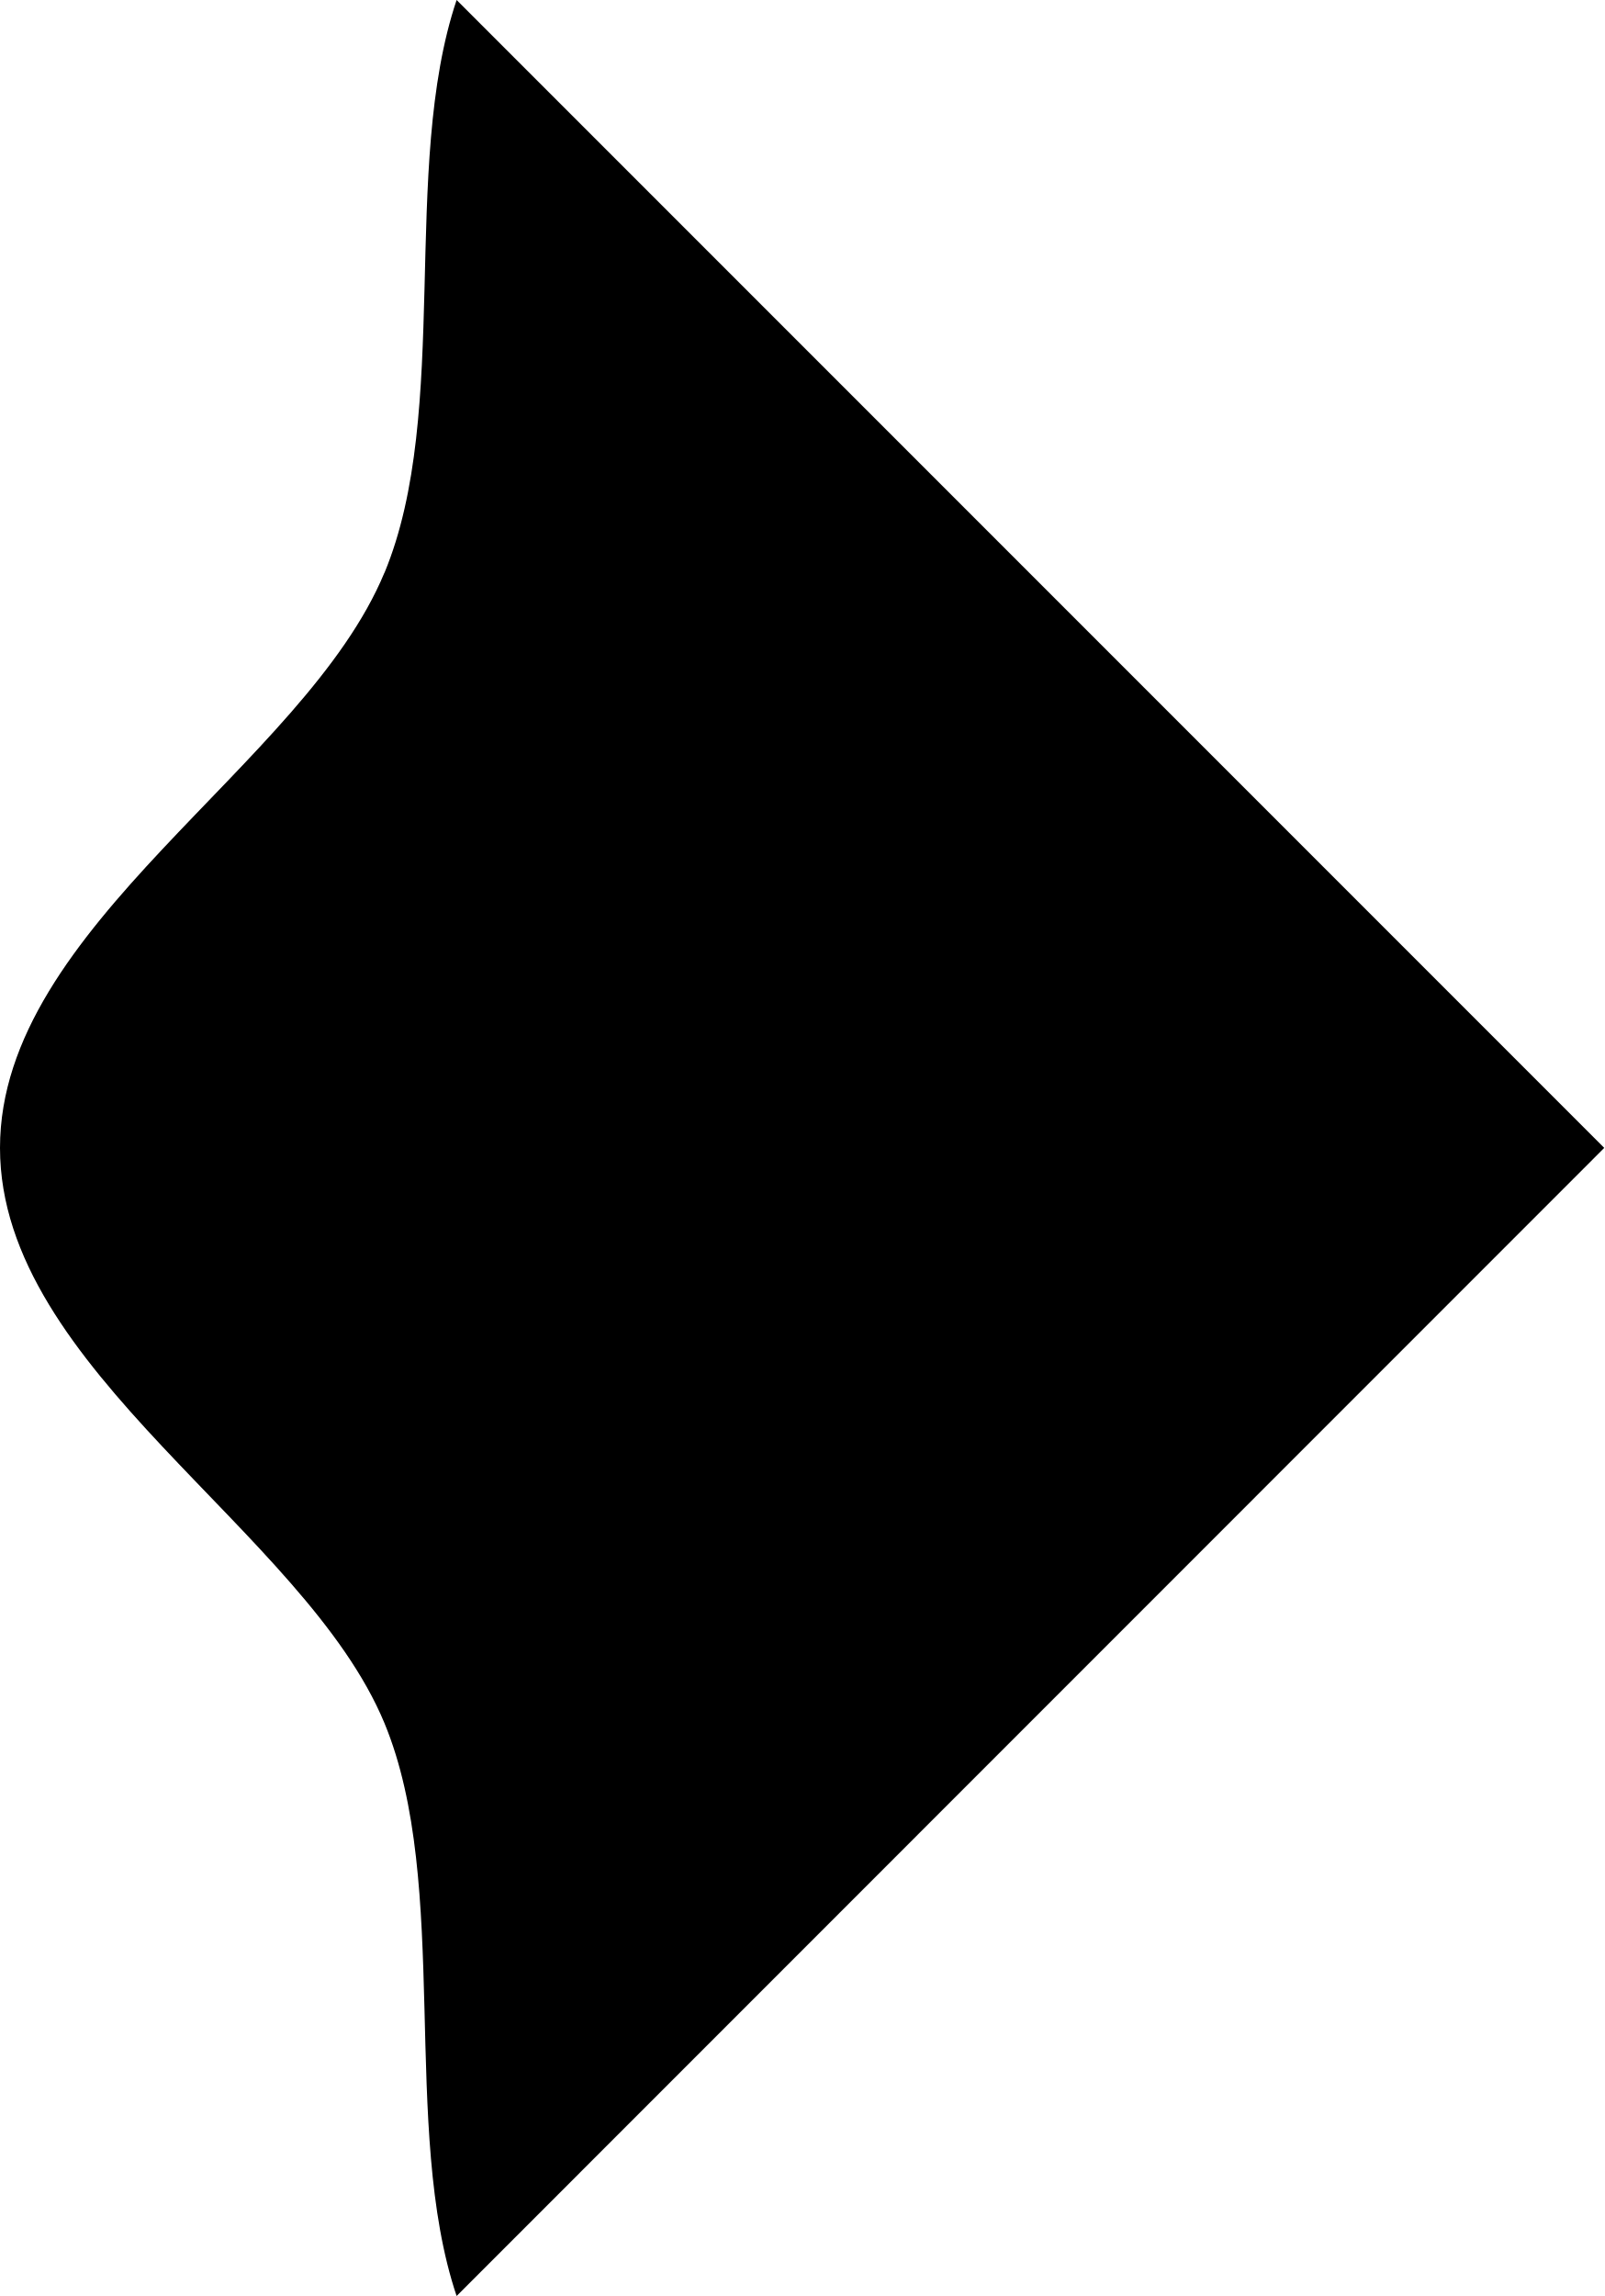
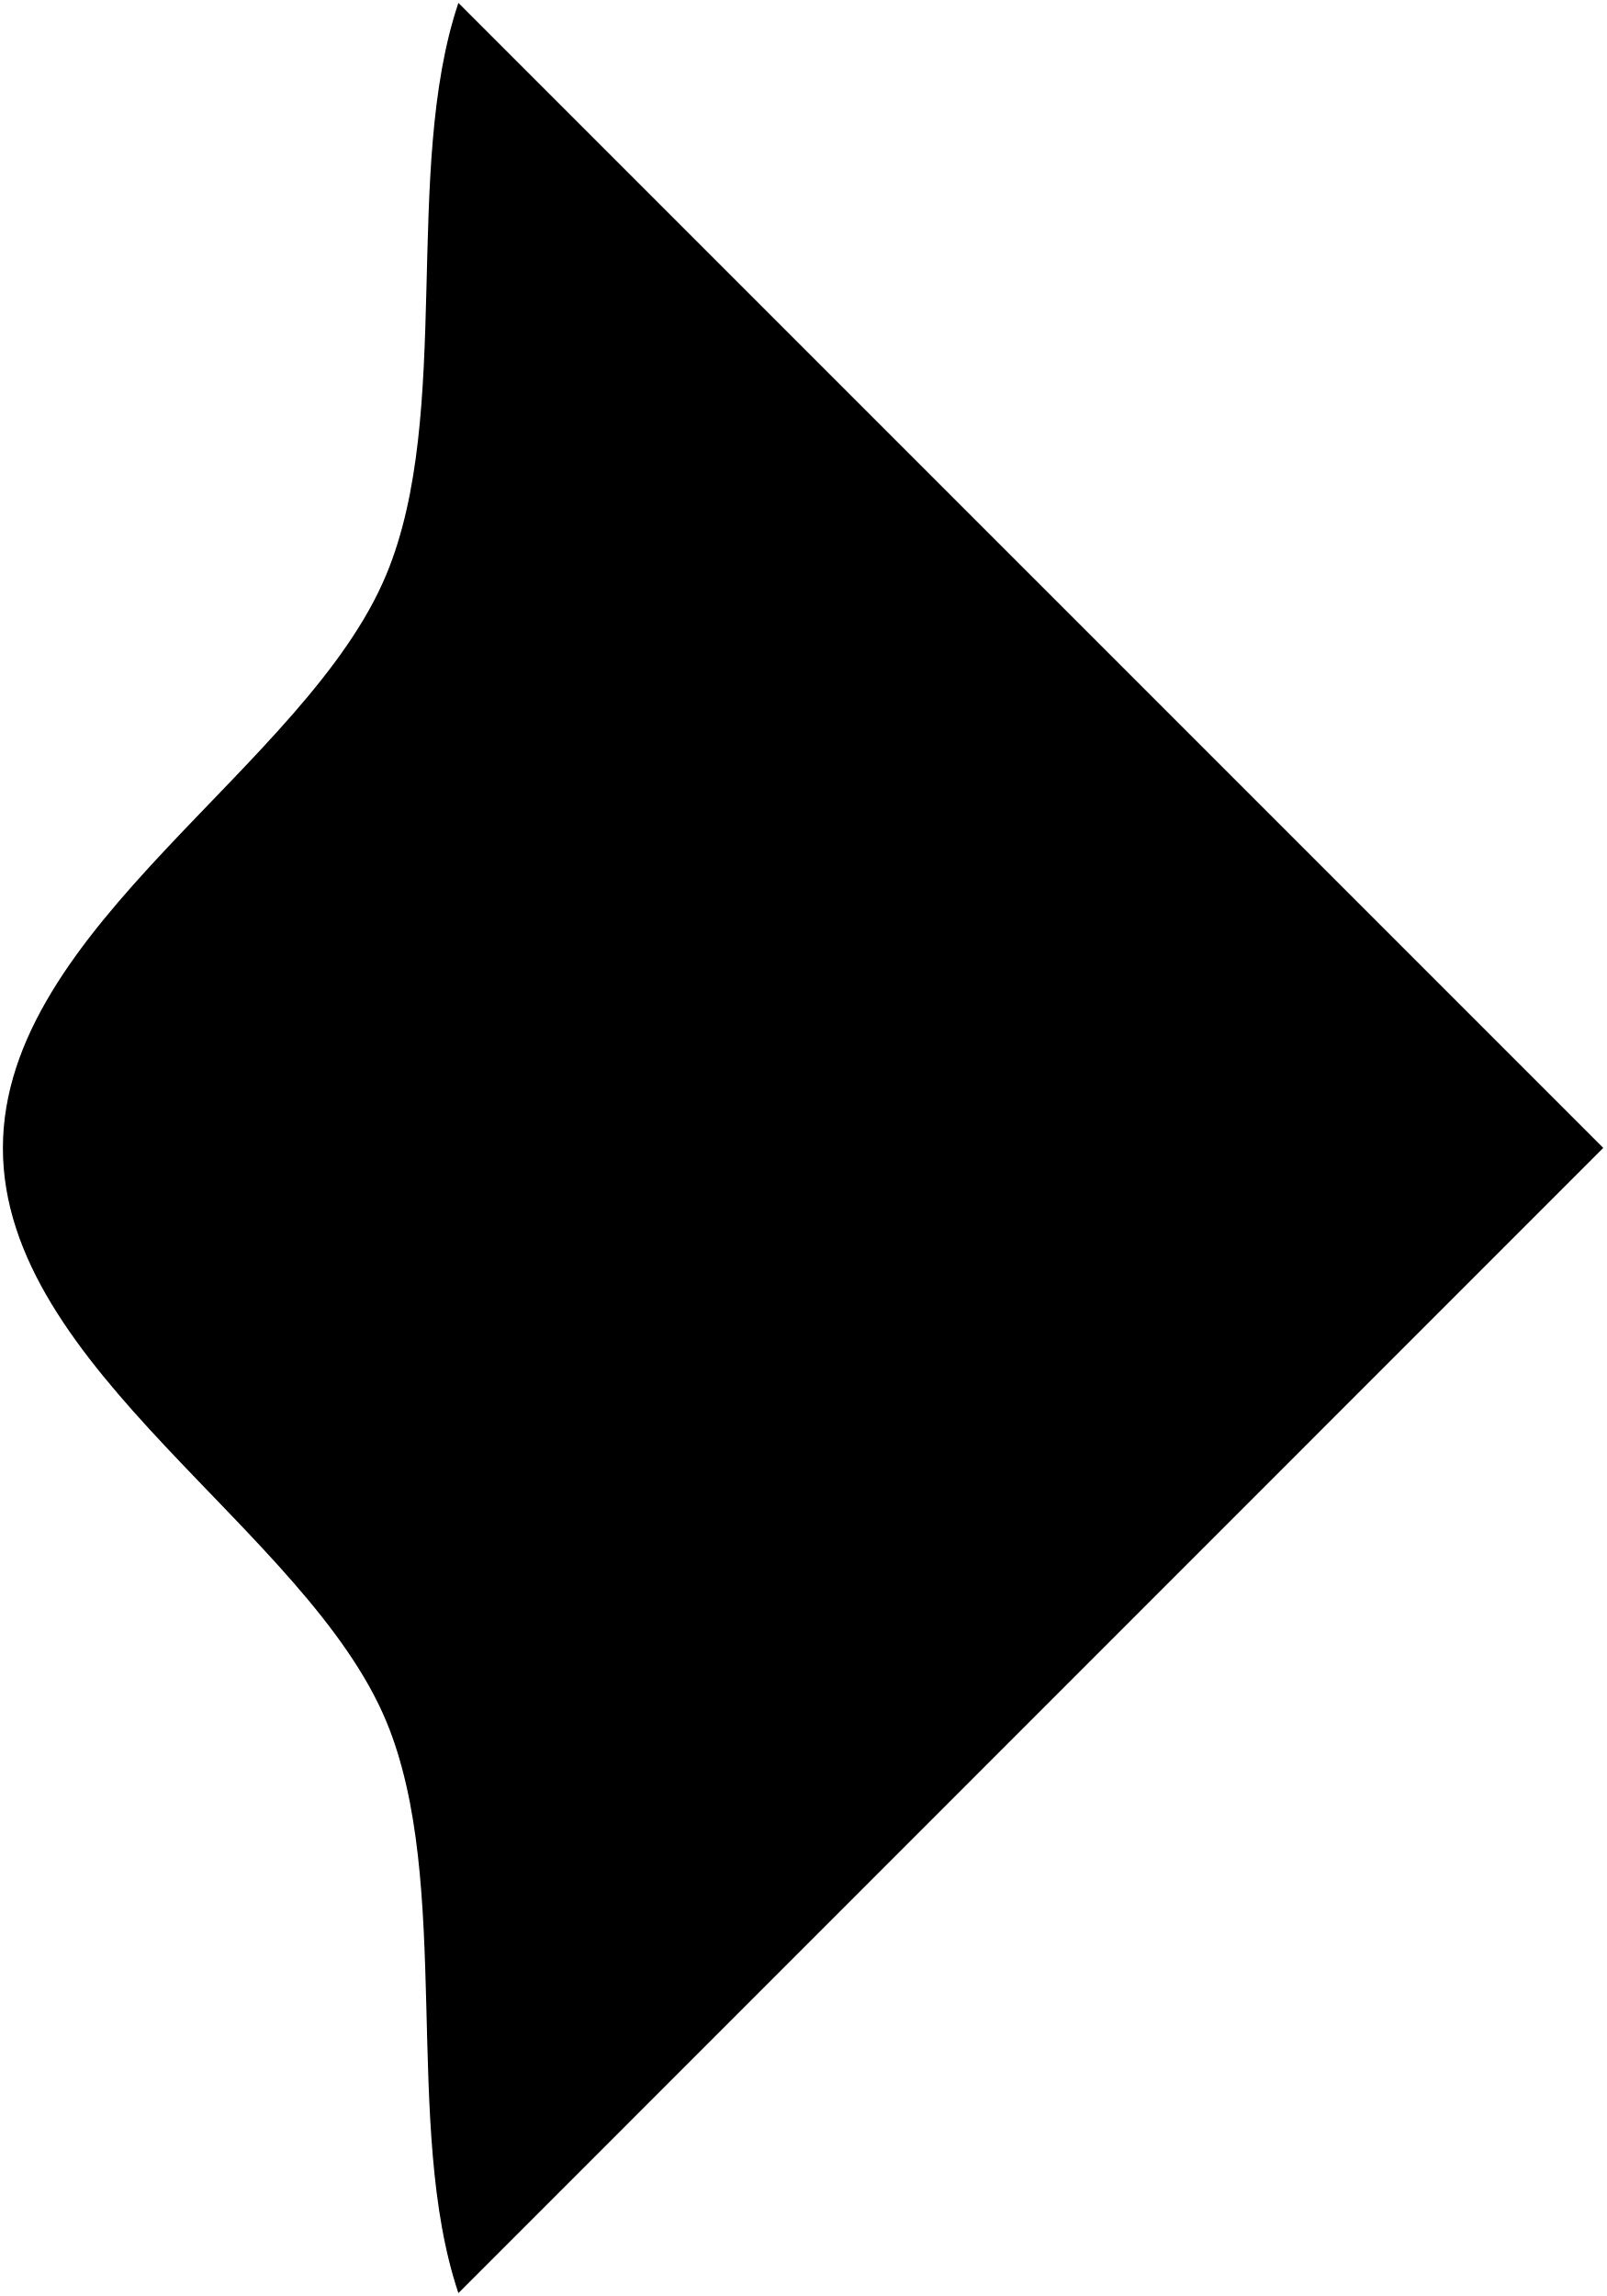
- <svg xmlns="http://www.w3.org/2000/svg" id="Layer_1" viewBox="0 0 77.4 110.75">
-   <path d="M18.55,27.63c3.23-7.78,.76-19.54,3.48-27.63l55.37,55.37L22.03,110.75c-2.72-8.09-.26-19.85-3.48-27.63C14.69,73.8,0,66.09,0,55.37s14.69-18.43,18.55-27.75Z" />
+ <svg xmlns="http://www.w3.org/2000/svg" id="Layer_1" viewBox="0 0 77.69 111.03">
+   <path d="M18.69,27.77c3.23-7.78,.76-19.54,3.48-27.63l55.37,55.37L22.17,110.89c-2.72-8.09-.26-19.85-3.48-27.63C14.83,73.94,.14,66.23,.14,55.52c0-10.71,14.69-18.43,18.55-27.75Z" />
</svg>
